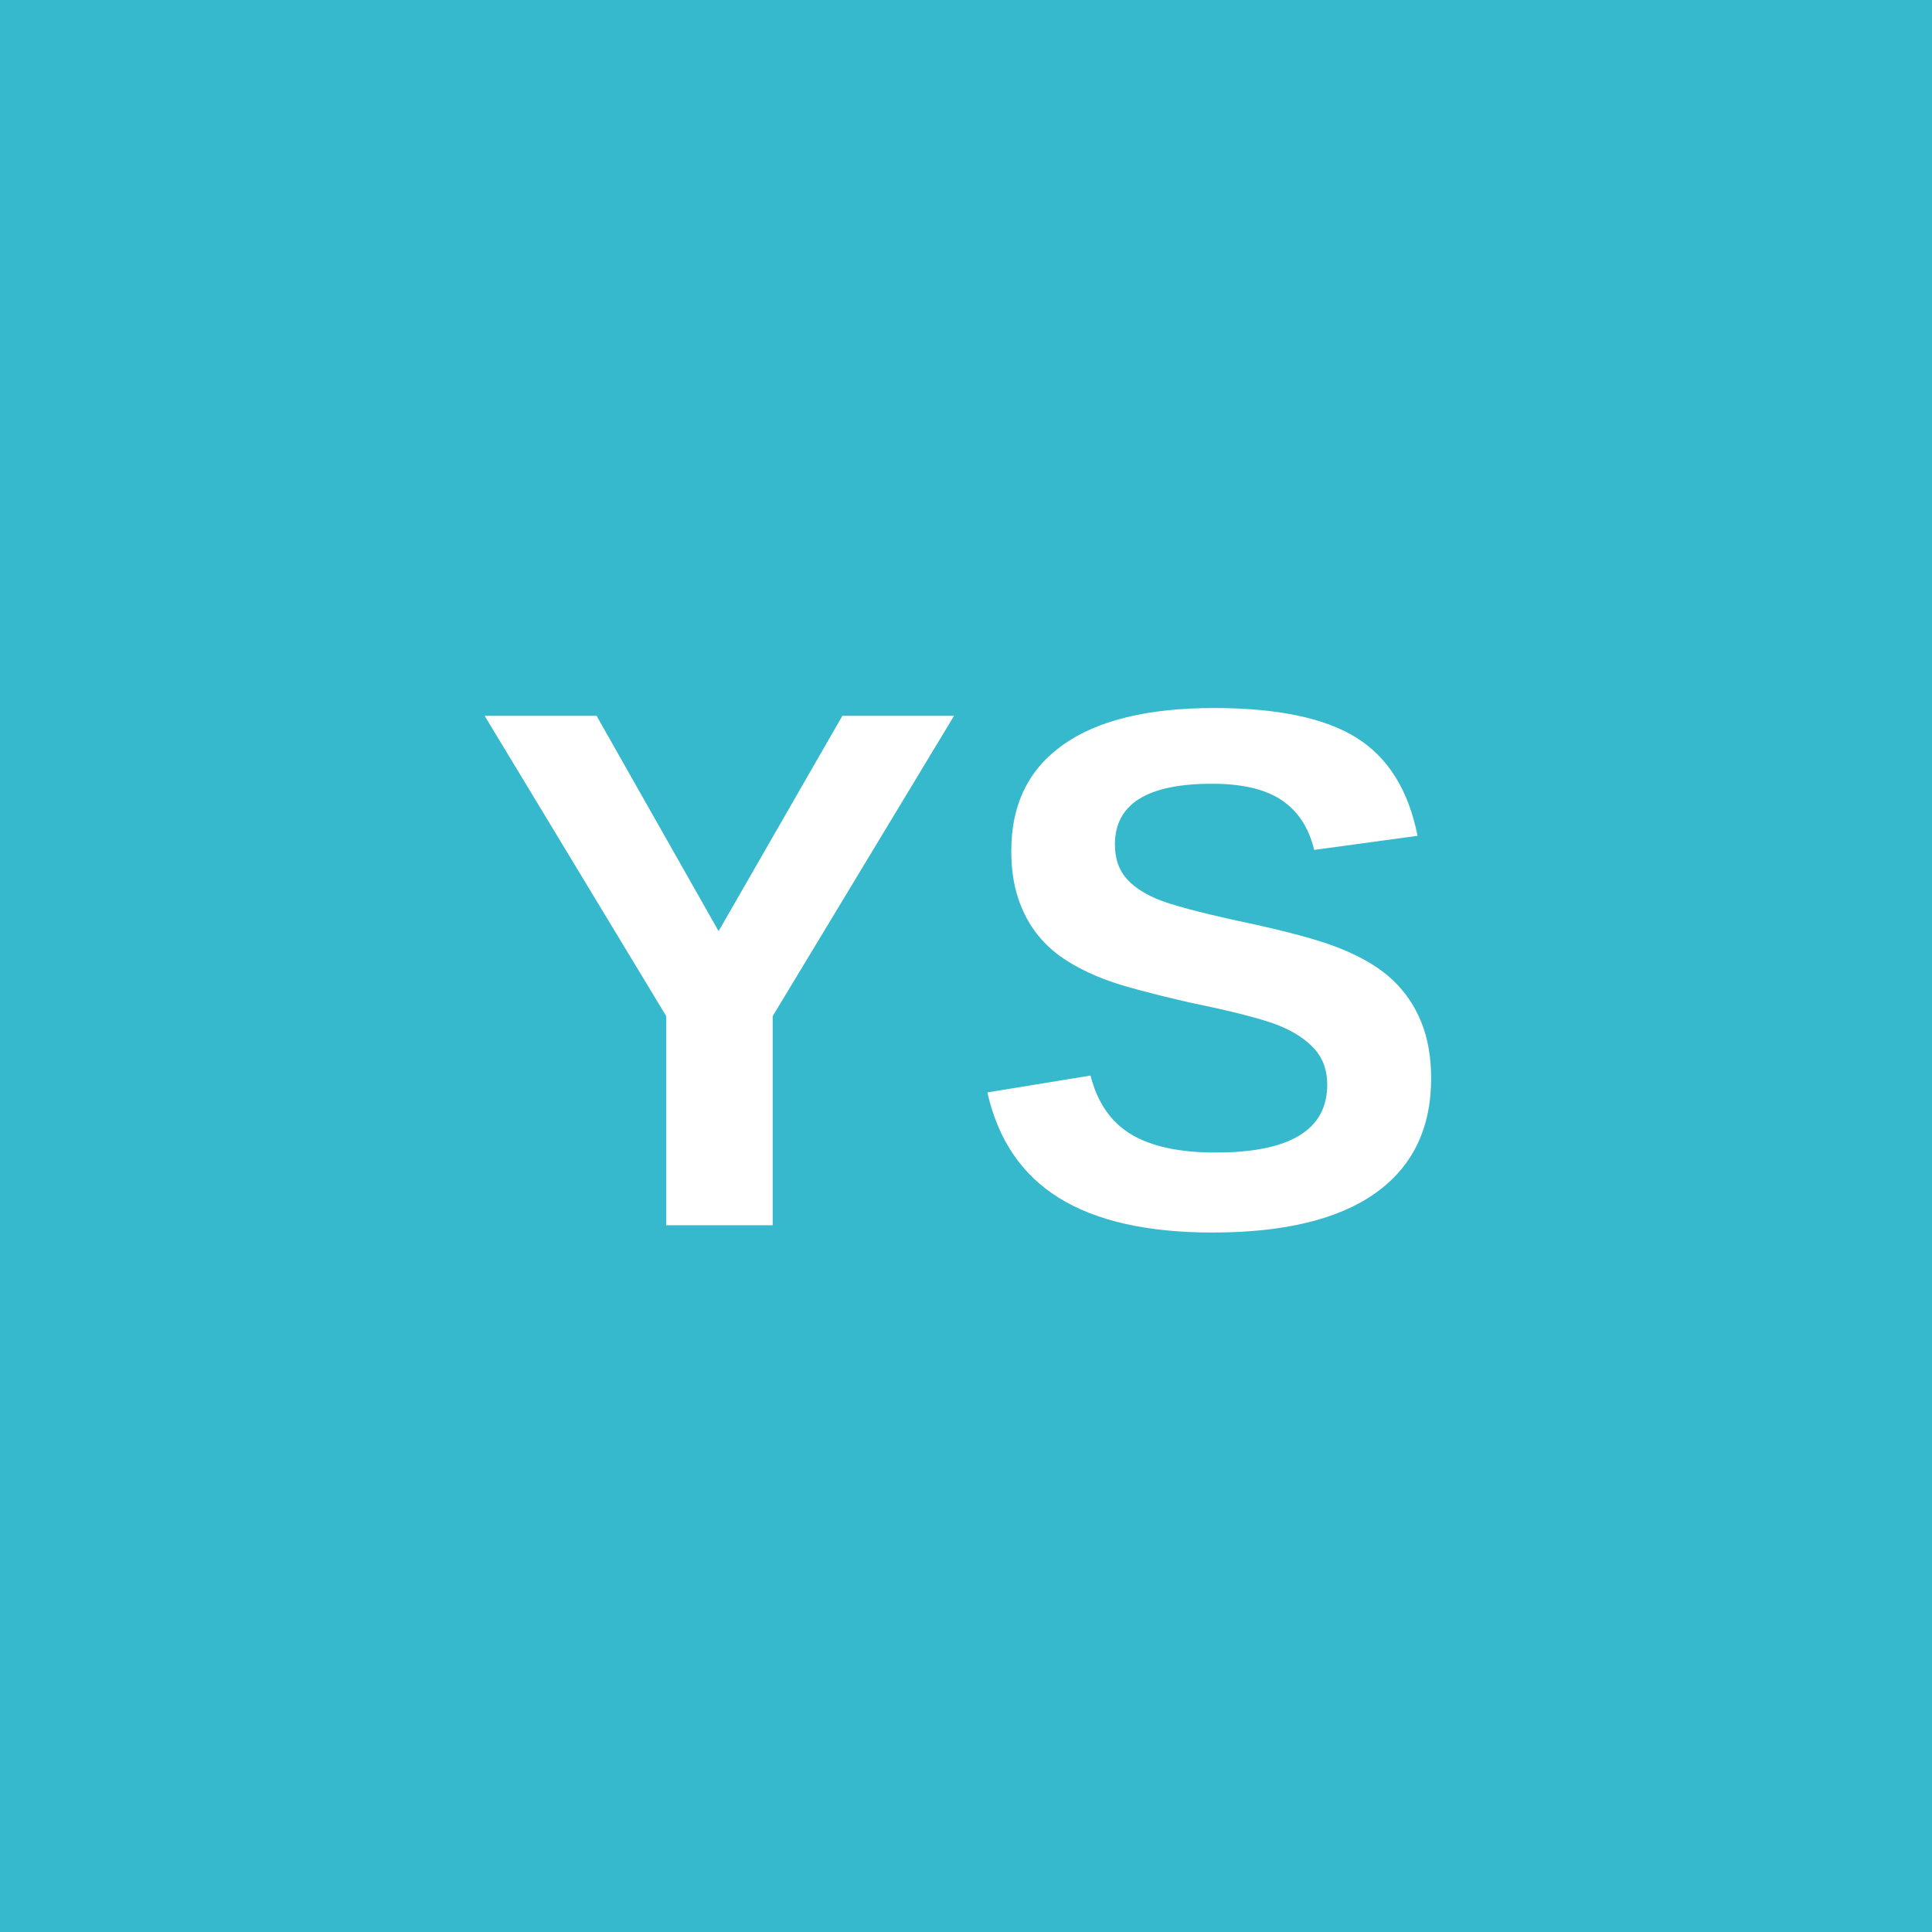
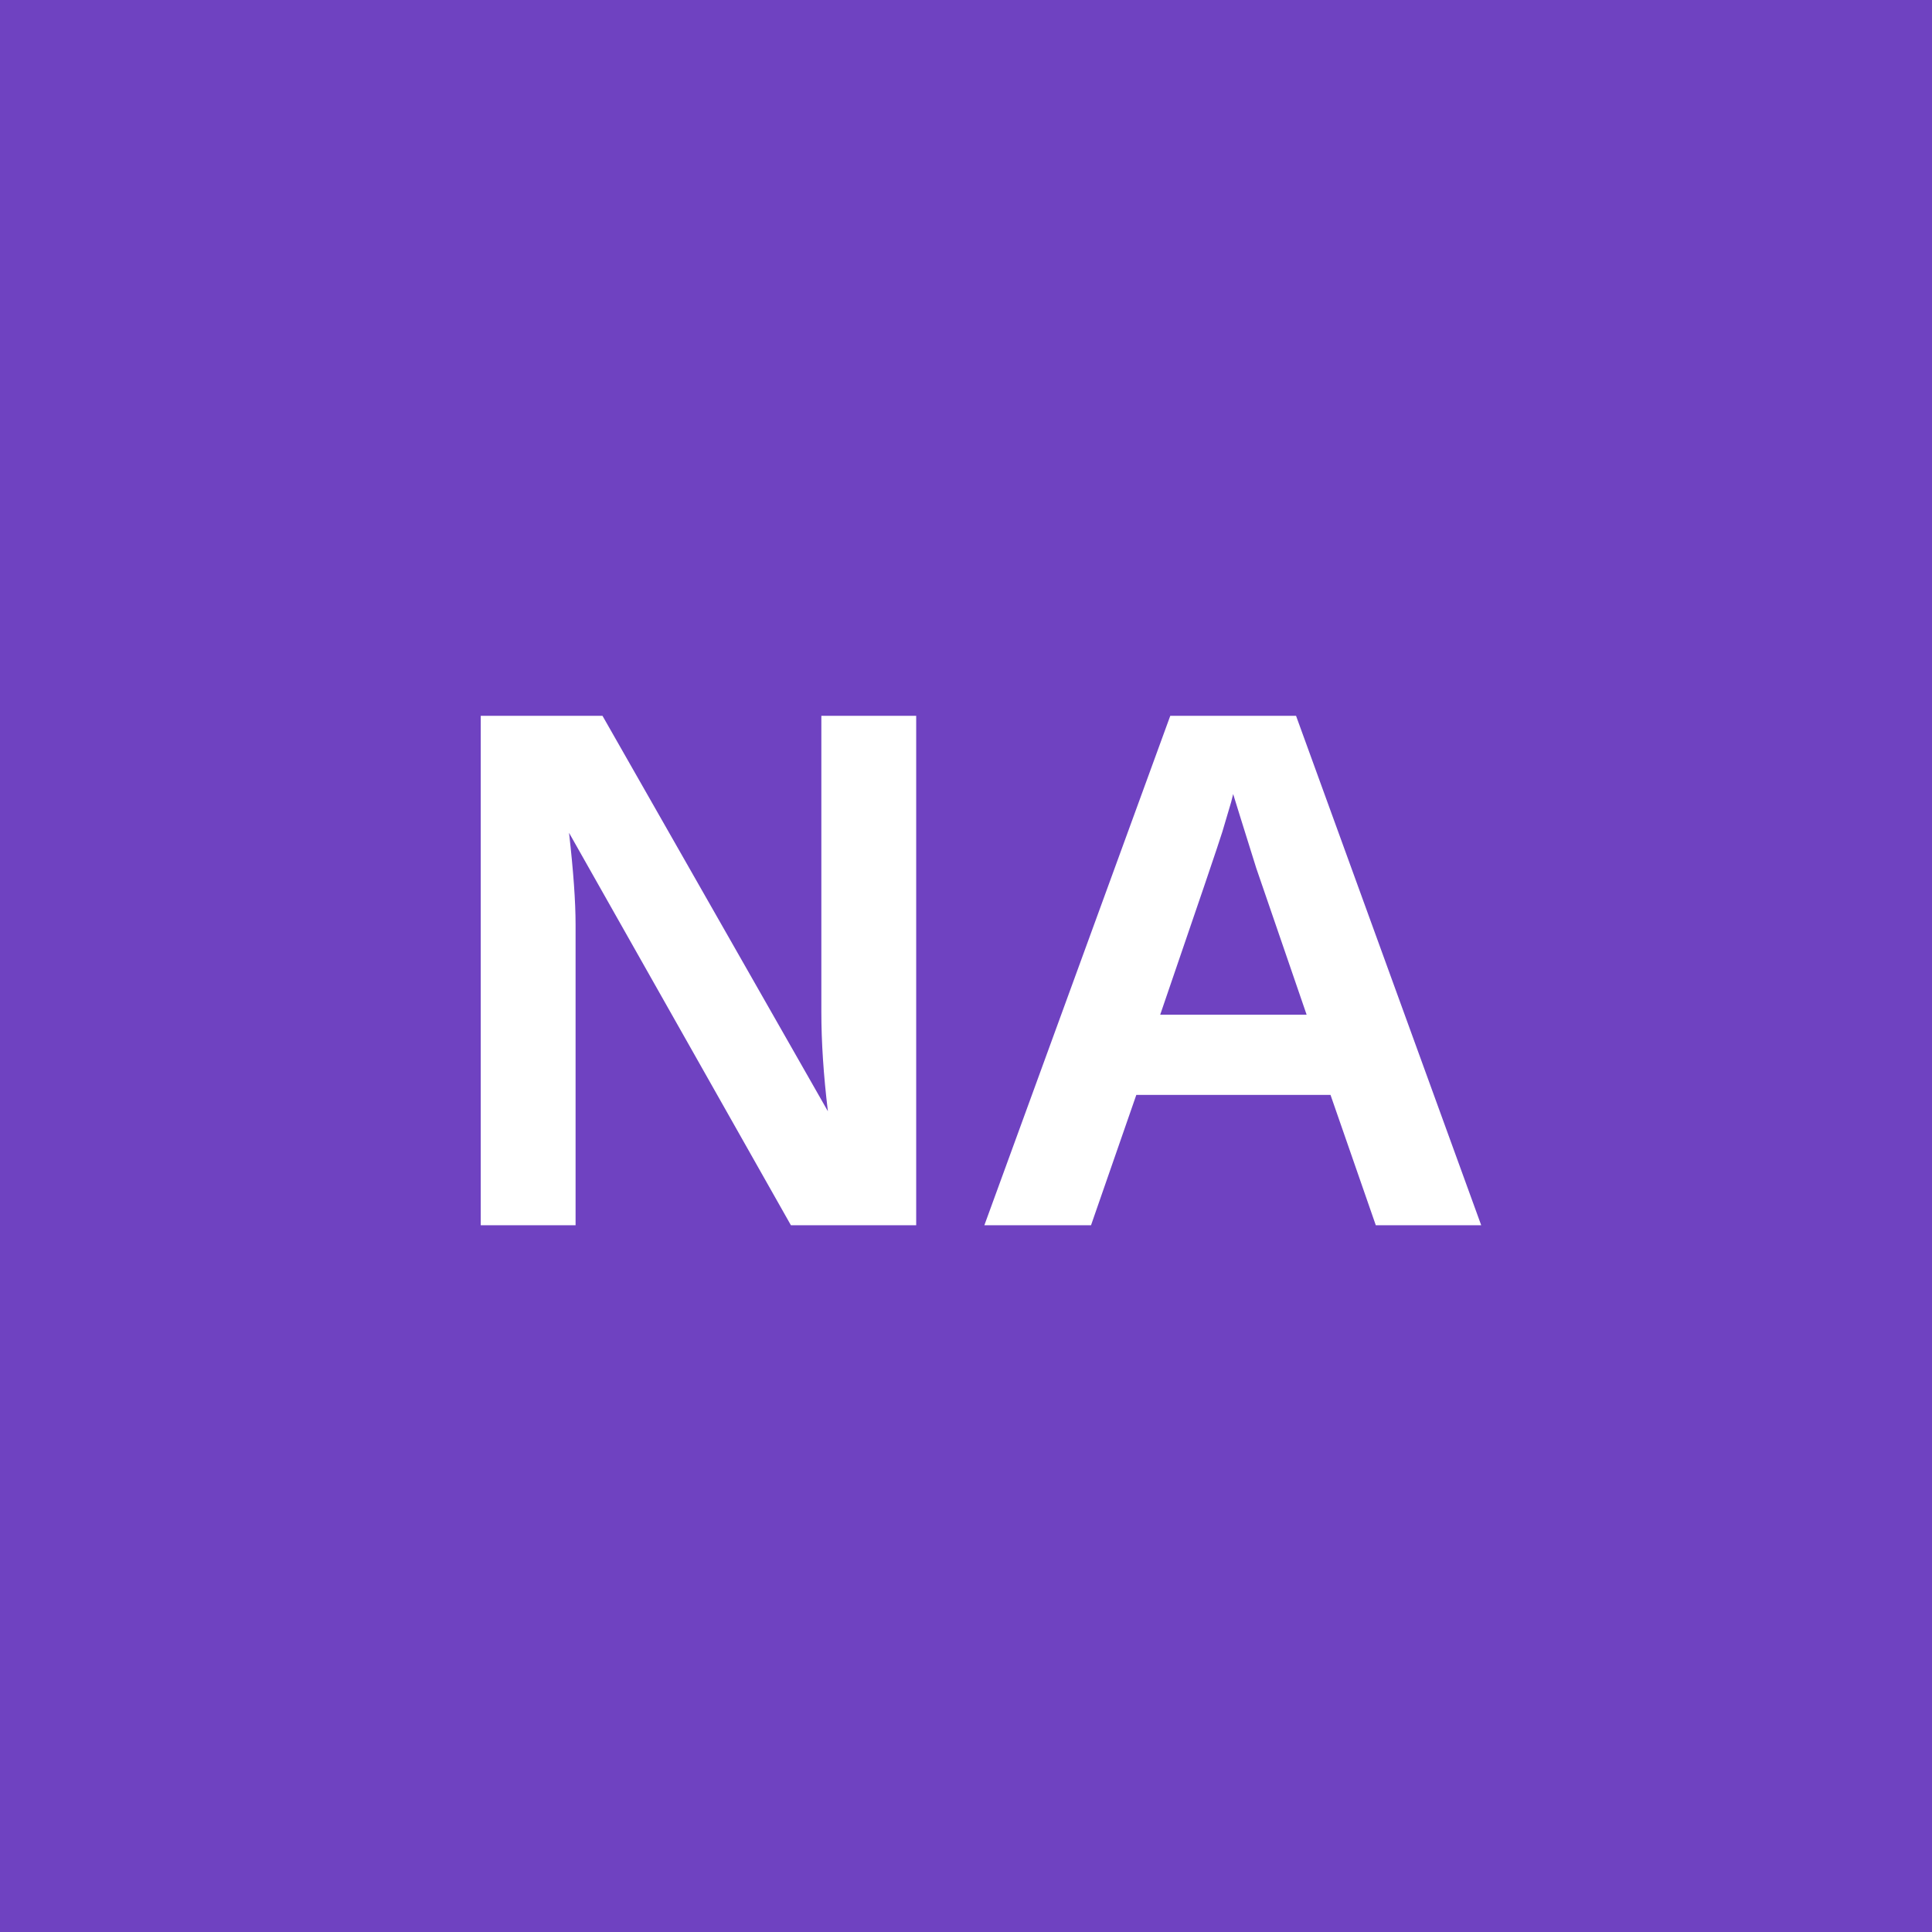
<svg xmlns="http://www.w3.org/2000/svg" viewBox="0 0 120 120" width="120" height="120">
-   <rect width="120" height="120" fill="#36b9cc" />
-   <text x="50%" y="50%" dy=".35em" text-anchor="middle" font-family="Nunito, Segoe UI, Arial, sans-serif" font-size="46" font-weight="700" fill="#ffffff">YS</text>
+   <rect width="120" height="120" fill="#6f42c1" />
+   <text x="50%" y="50%" dy=".35em" text-anchor="middle" font-family="Nunito, Segoe UI, Arial, sans-serif" font-size="46" font-weight="700" fill="#ffffff">NA</text>
</svg>
